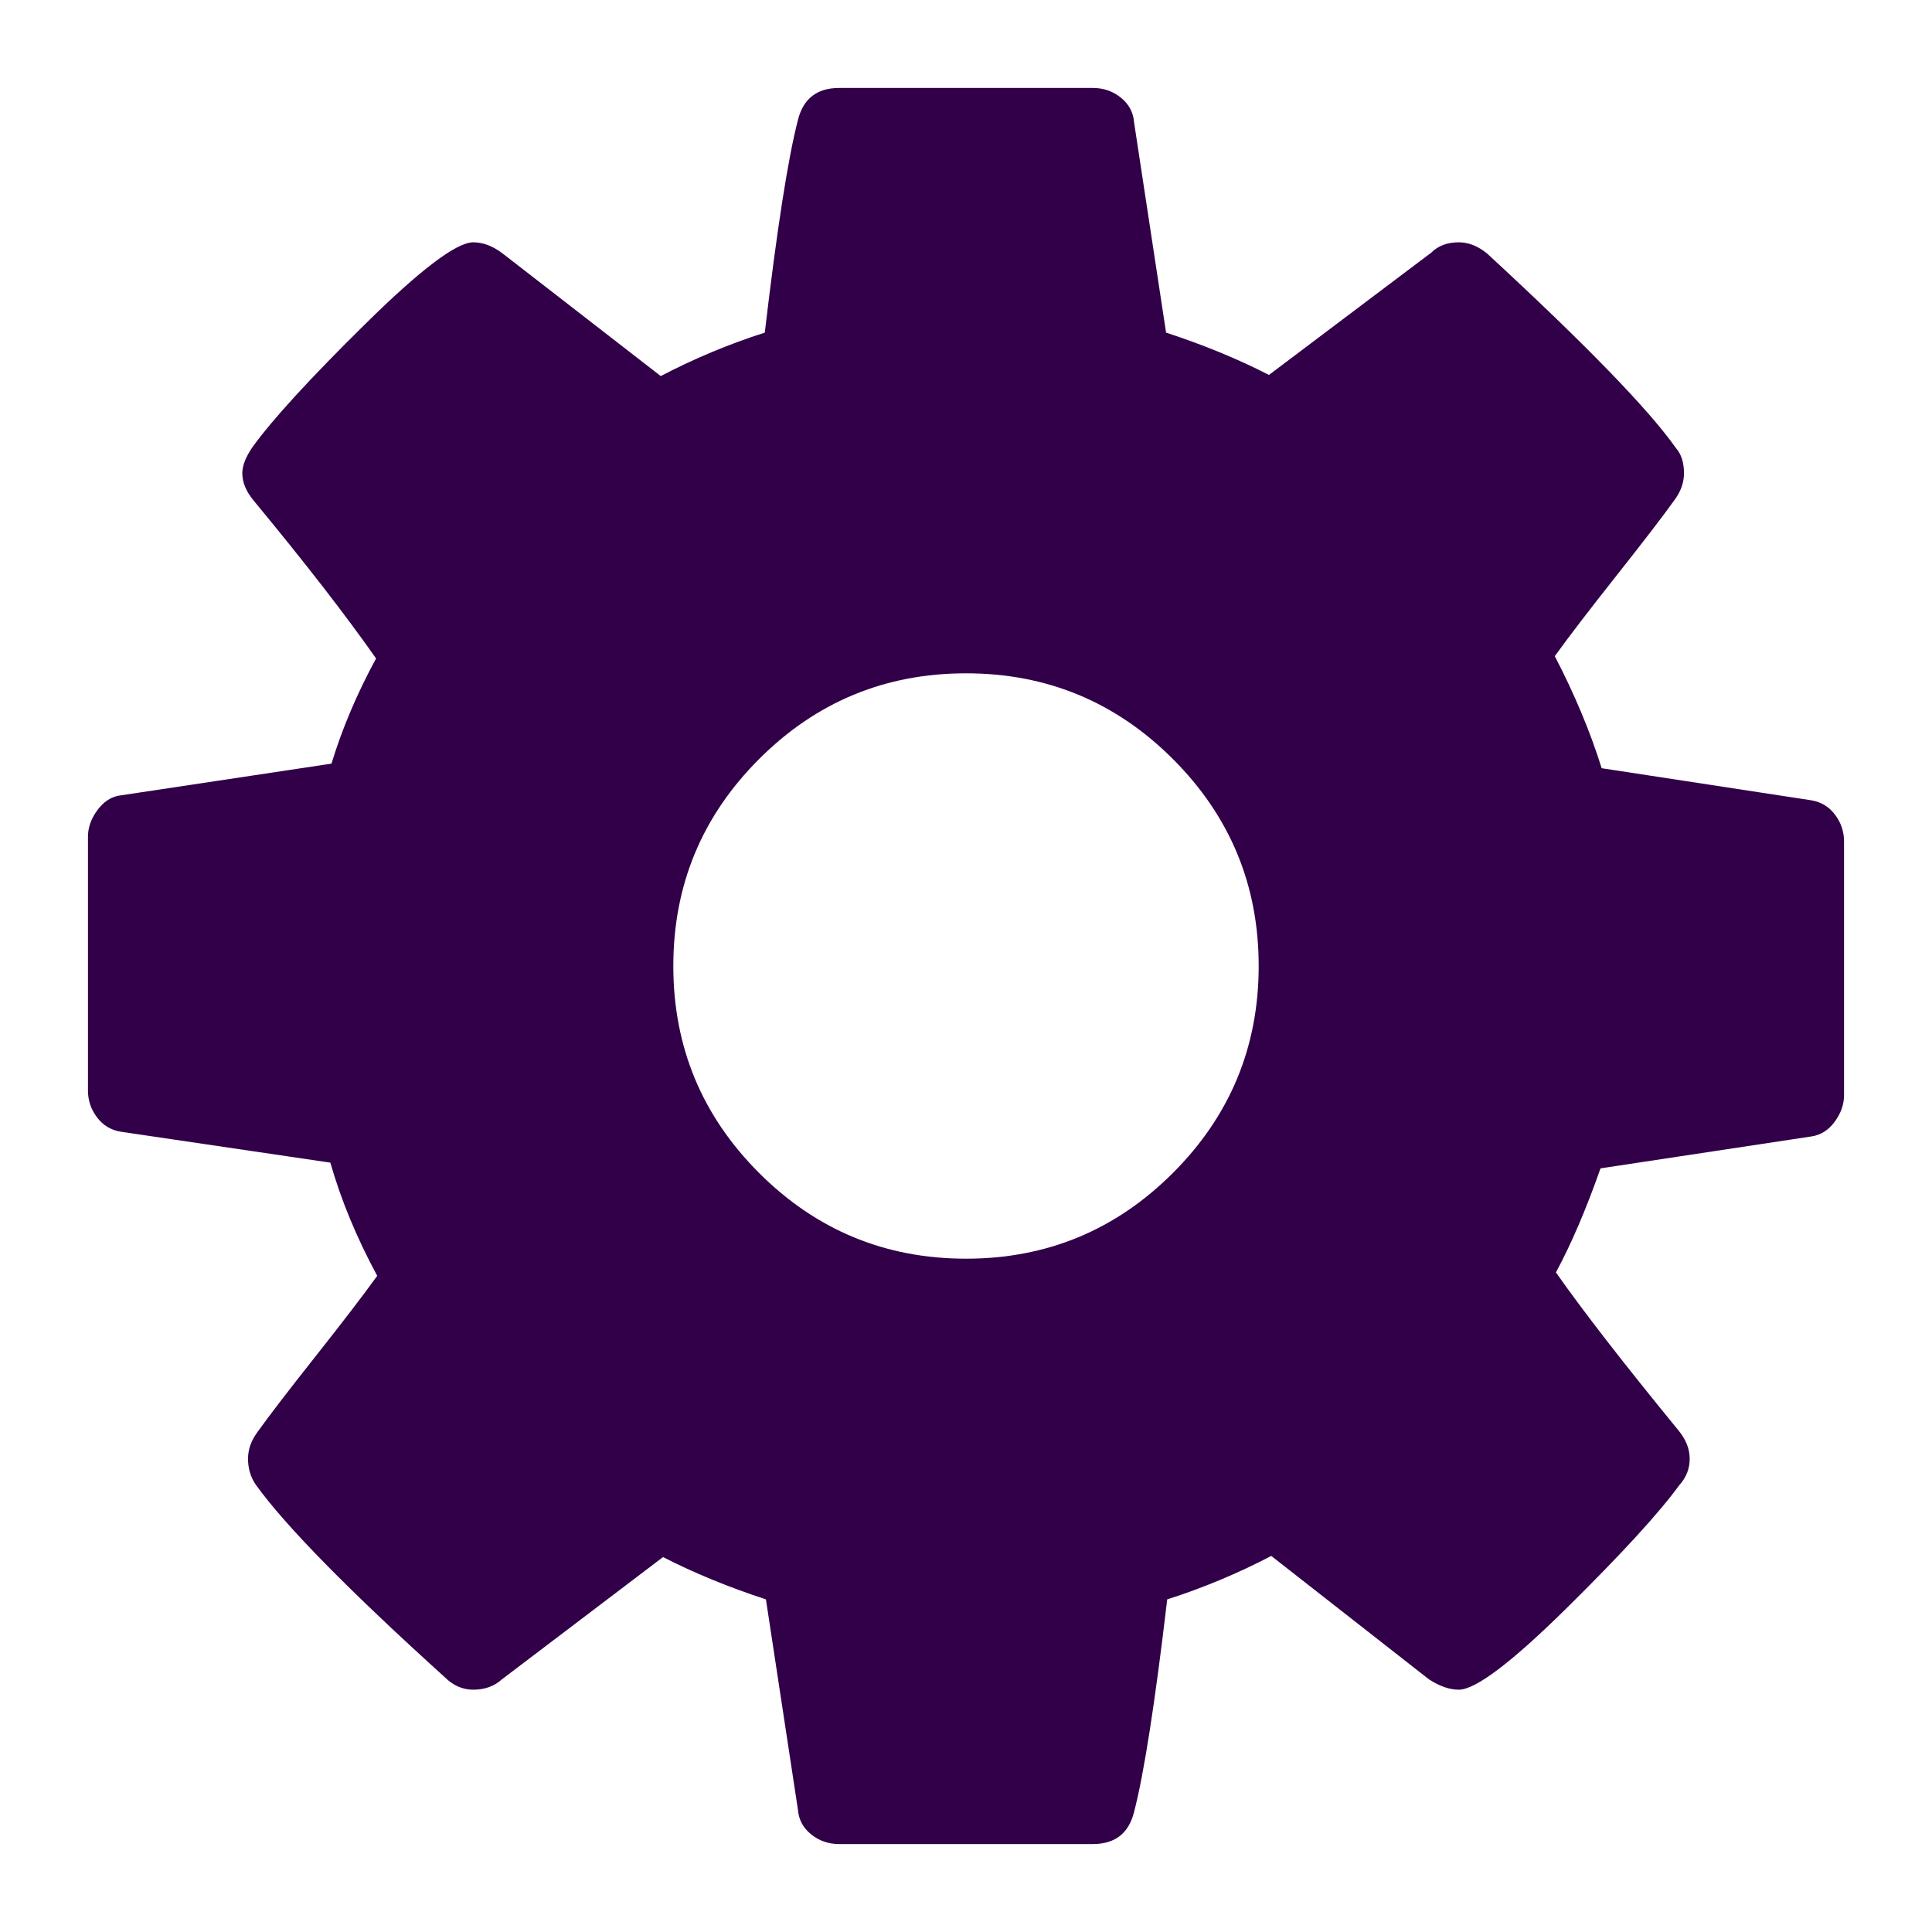
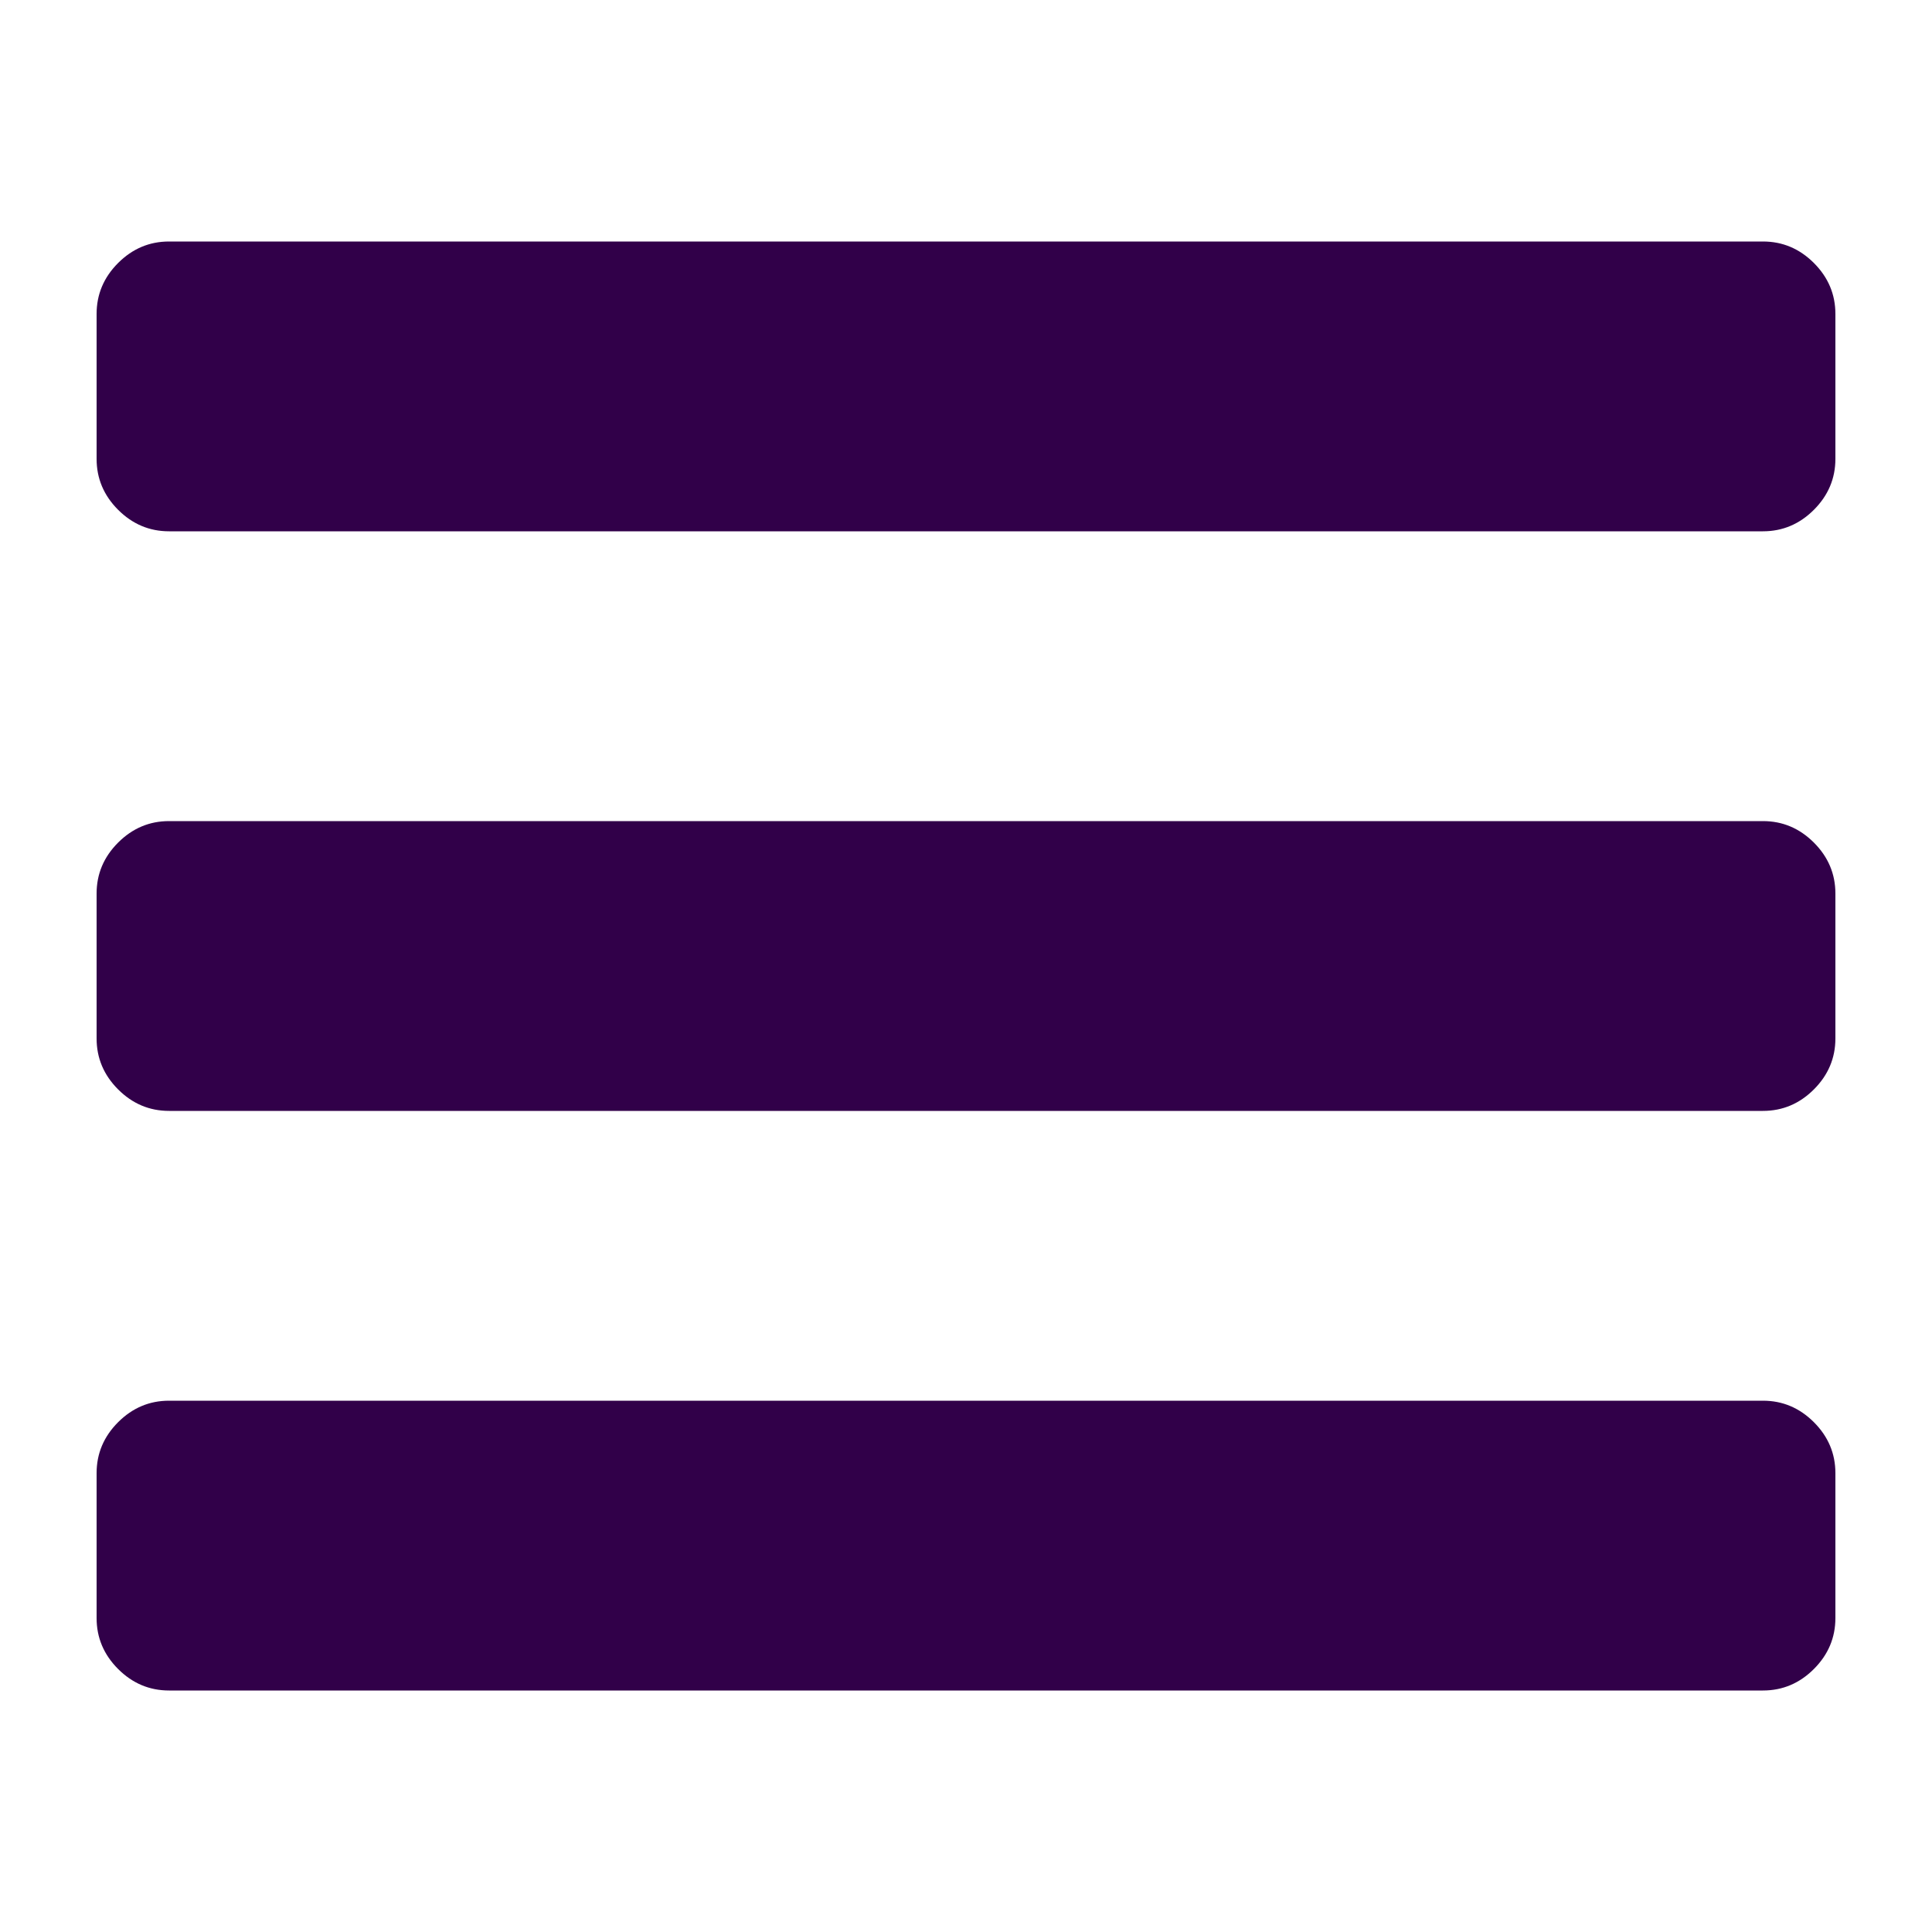
<svg xmlns="http://www.w3.org/2000/svg" version="1.0" width="100" height="100" id="svg2">
  <defs id="defs4" />
-   <g transform="matrix(0.05917583,0,0,-0.05917583,4.552963,87.87253)" id="g3027" style="fill:#310049;fill-opacity:1">
-     <path d="m 1024,640 q 0,106 -75,181 -75,75 -181,75 -106,0 -181,-75 -75,-75 -75,-181 0,-106 75,-181 75,-75 181,-75 106,0 181,75 75,75 75,181 z m 512,109 0,-222 q 0,-12 -8,-23 -8,-11 -20,-13 l -185,-28 q -19,-54 -39,-91 35,-50 107,-138 10,-12 10,-25 0,-13 -9,-23 -27,-37 -99,-108 -72,-71 -94,-71 -12,0 -26,9 l -138,108 q -44,-23 -91,-38 -16,-136 -29,-186 -7,-28 -36,-28 l -222,0 q -14,0 -24.5,8.5 Q 622,-111 621,-98 L 593,86 q -49,16 -90,37 L 362,16 Q 352,7 337,7 323,7 312,18 186,132 147,186 q -7,10 -7,23 0,12 8,23 15,21 51,66.5 36,45.5 54,70.5 -27,50 -41,99 L 29,495 Q 16,497 8,507.5 0,518 0,531 l 0,222 q 0,12 8,23 8,11 19,13 l 186,28 q 14,46 39,92 -40,57 -107,138 -10,12 -10,24 0,10 9,23 26,36 98.5,107.5 72.5,71.5 94.5,71.5 13,0 26,-10 l 138,-107 q 44,23 91,38 16,136 29,186 7,28 36,28 l 222,0 q 14,0 24.5,-8.5 Q 914,1391 915,1378 l 28,-184 q 49,-16 90,-37 l 142,107 q 9,9 24,9 13,0 25,-10 129,-119 165,-170 7,-8 7,-22 0,-12 -8,-23 -15,-21 -51,-66.5 -36,-45.5 -54,-70.5 26,-50 41,-98 l 183,-28 q 13,-2 21,-12.5 8,-10.5 8,-23.5 z" id="path3029" style="fill:#310049;fill-opacity:1" />
-   </g>
+   <path d="m 95,76.25 0,7.5 q 0,1.523 -1.113,2.637 Q 92.773,87.5 91.25,87.5 l -82.5,0 Q 7.227,87.5 6.113,86.387 5,85.273 5,83.75 l 0,-7.5 Q 5,74.727 6.113,73.613 7.227,72.5 8.75,72.5 l 82.5,0 q 1.523,0 2.637,1.113 Q 95,74.727 95,76.25 Z m 0,-30 0,7.5 q 0,1.523 -1.113,2.637 Q 92.773,57.5 91.25,57.5 l -82.5,0 Q 7.227,57.5 6.113,56.387 5,55.273 5,53.75 l 0,-7.5 Q 5,44.727 6.113,43.613 7.227,42.5 8.75,42.5 l 82.5,0 q 1.523,0 2.637,1.113 Q 95,44.727 95,46.25 Z m 0,-30 0,7.5 q 0,1.523 -1.113,2.637 Q 92.773,27.5 91.25,27.5 l -82.5,0 Q 7.227,27.5 6.113,26.387 5,25.273 5,23.75 l 0,-7.5 Q 5,14.727 6.113,13.613 7.227,12.5 8.75,12.5 l 82.5,0 q 1.523,0 2.637,1.113 Q 95,14.727 95,16.25 Z" id="path4475" style="fill:#310049;fill-opacity:1" />
</svg>
